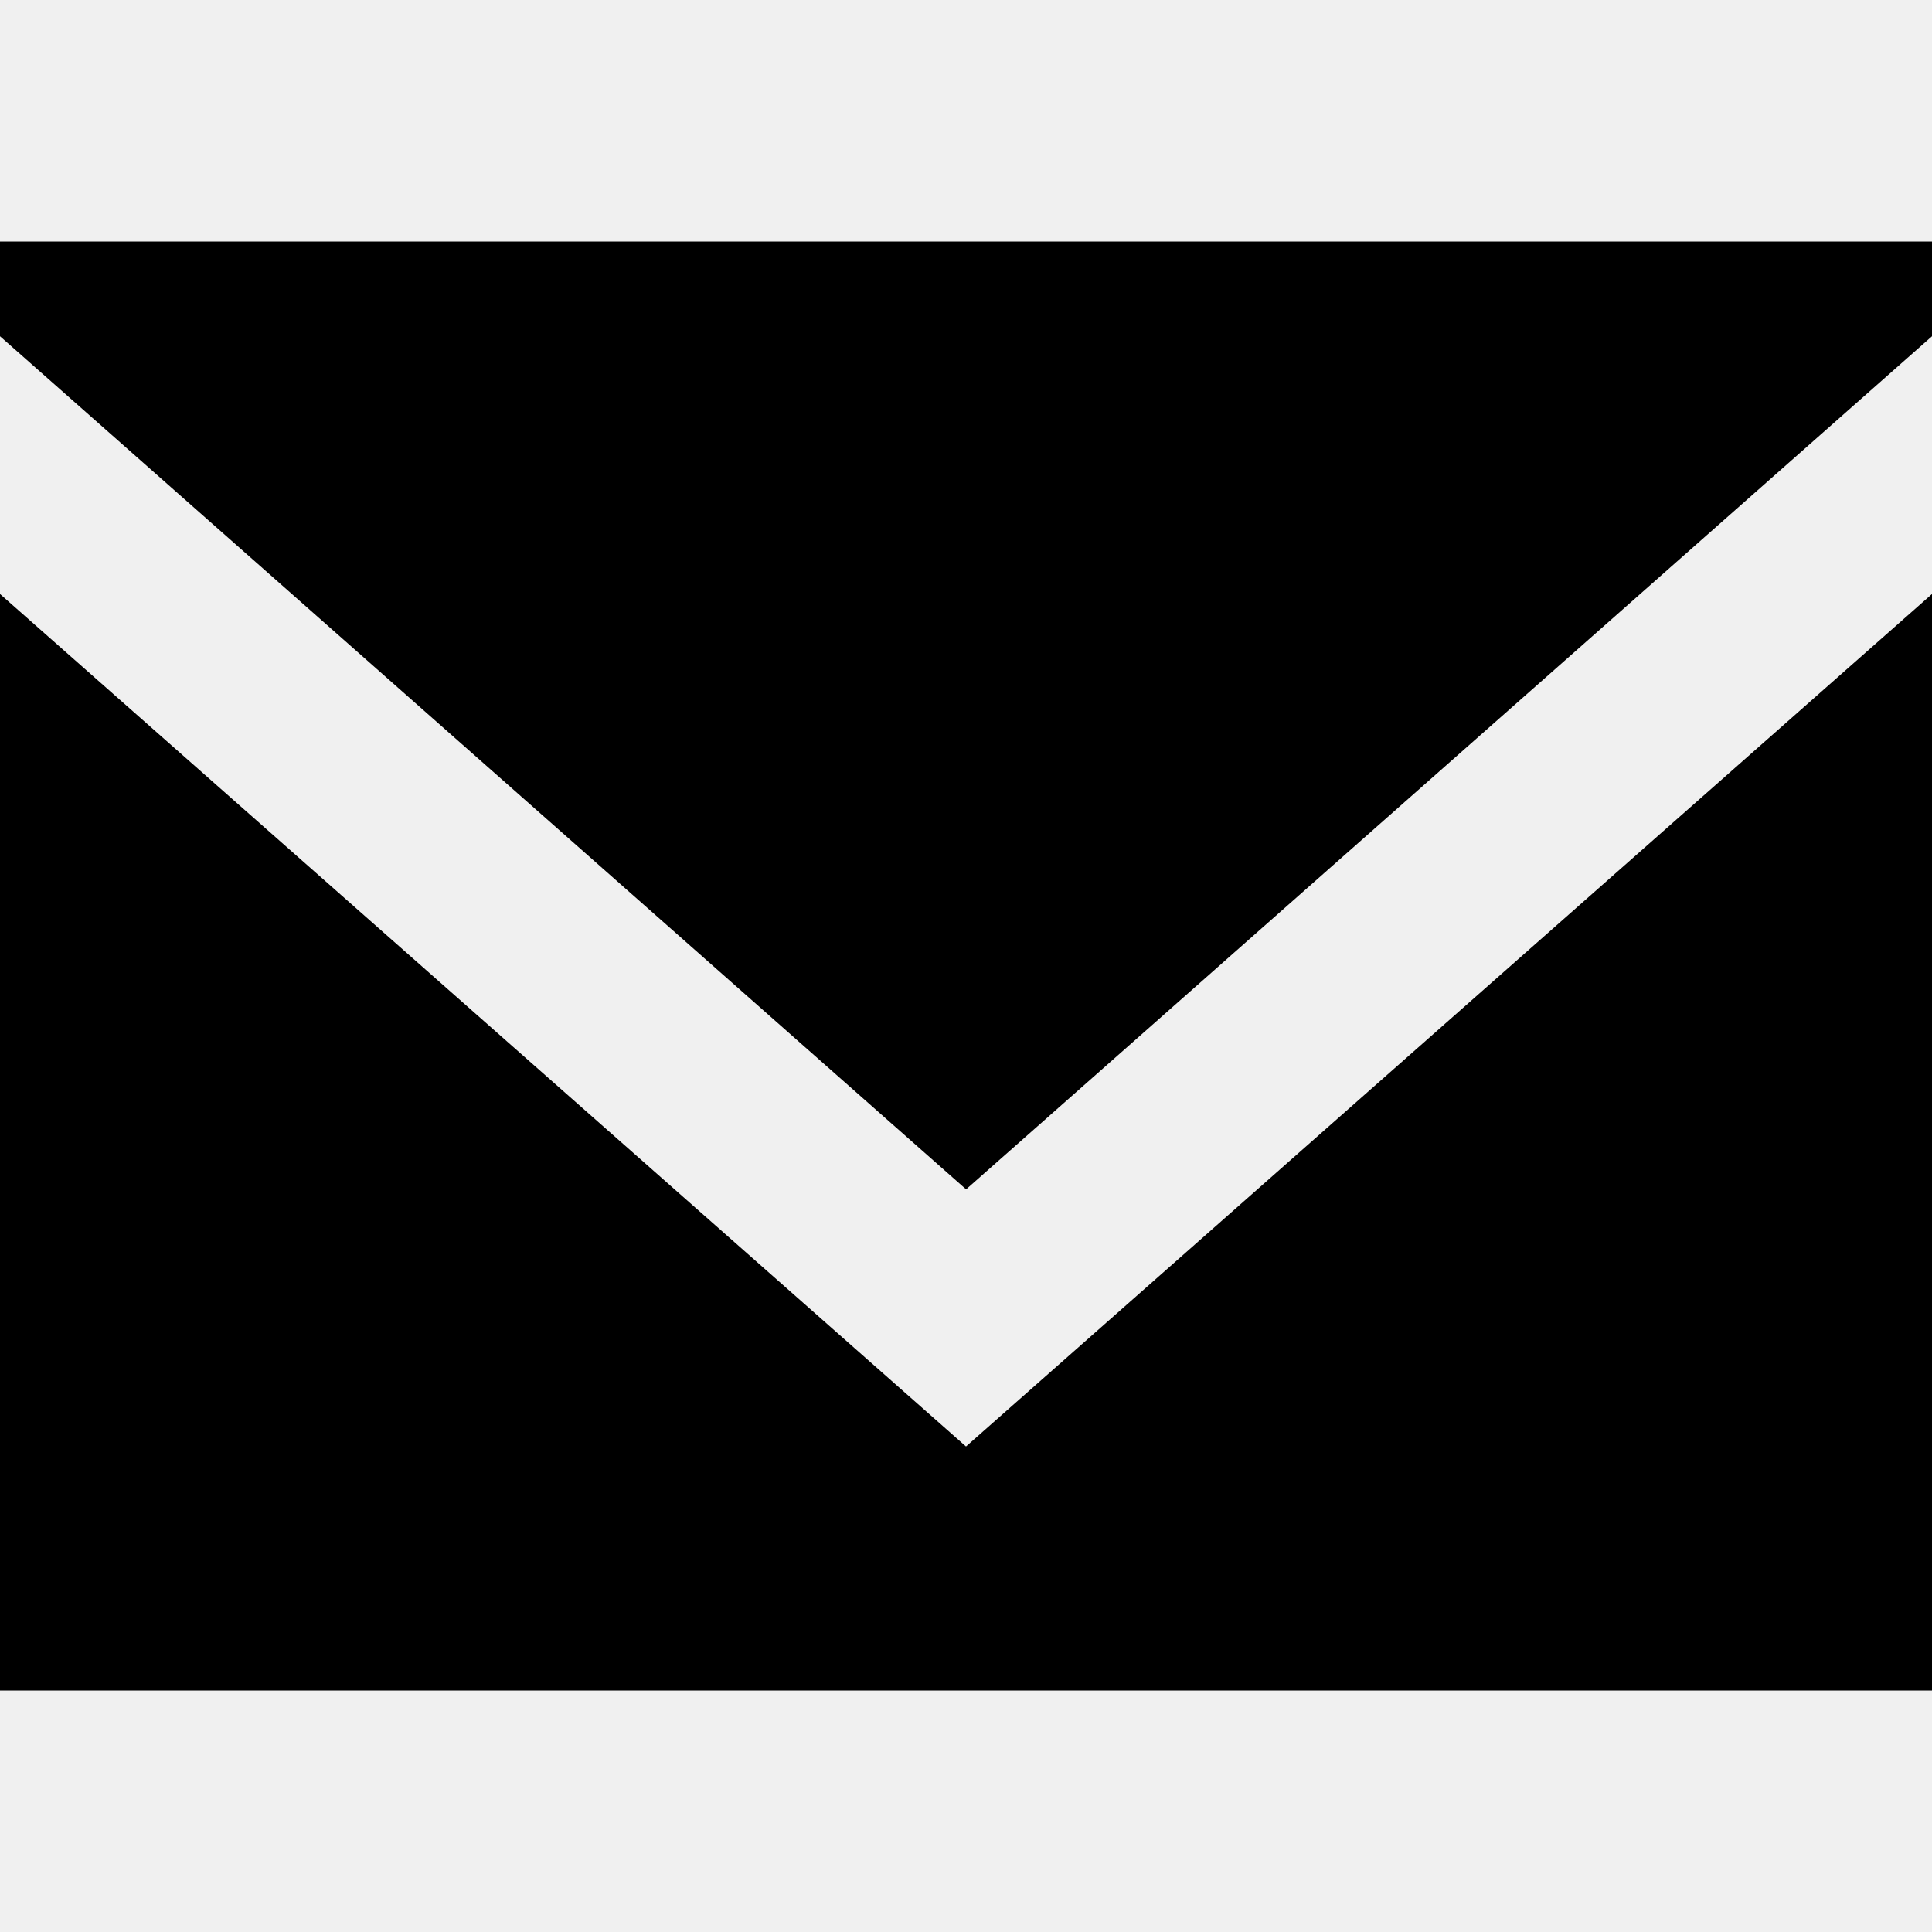
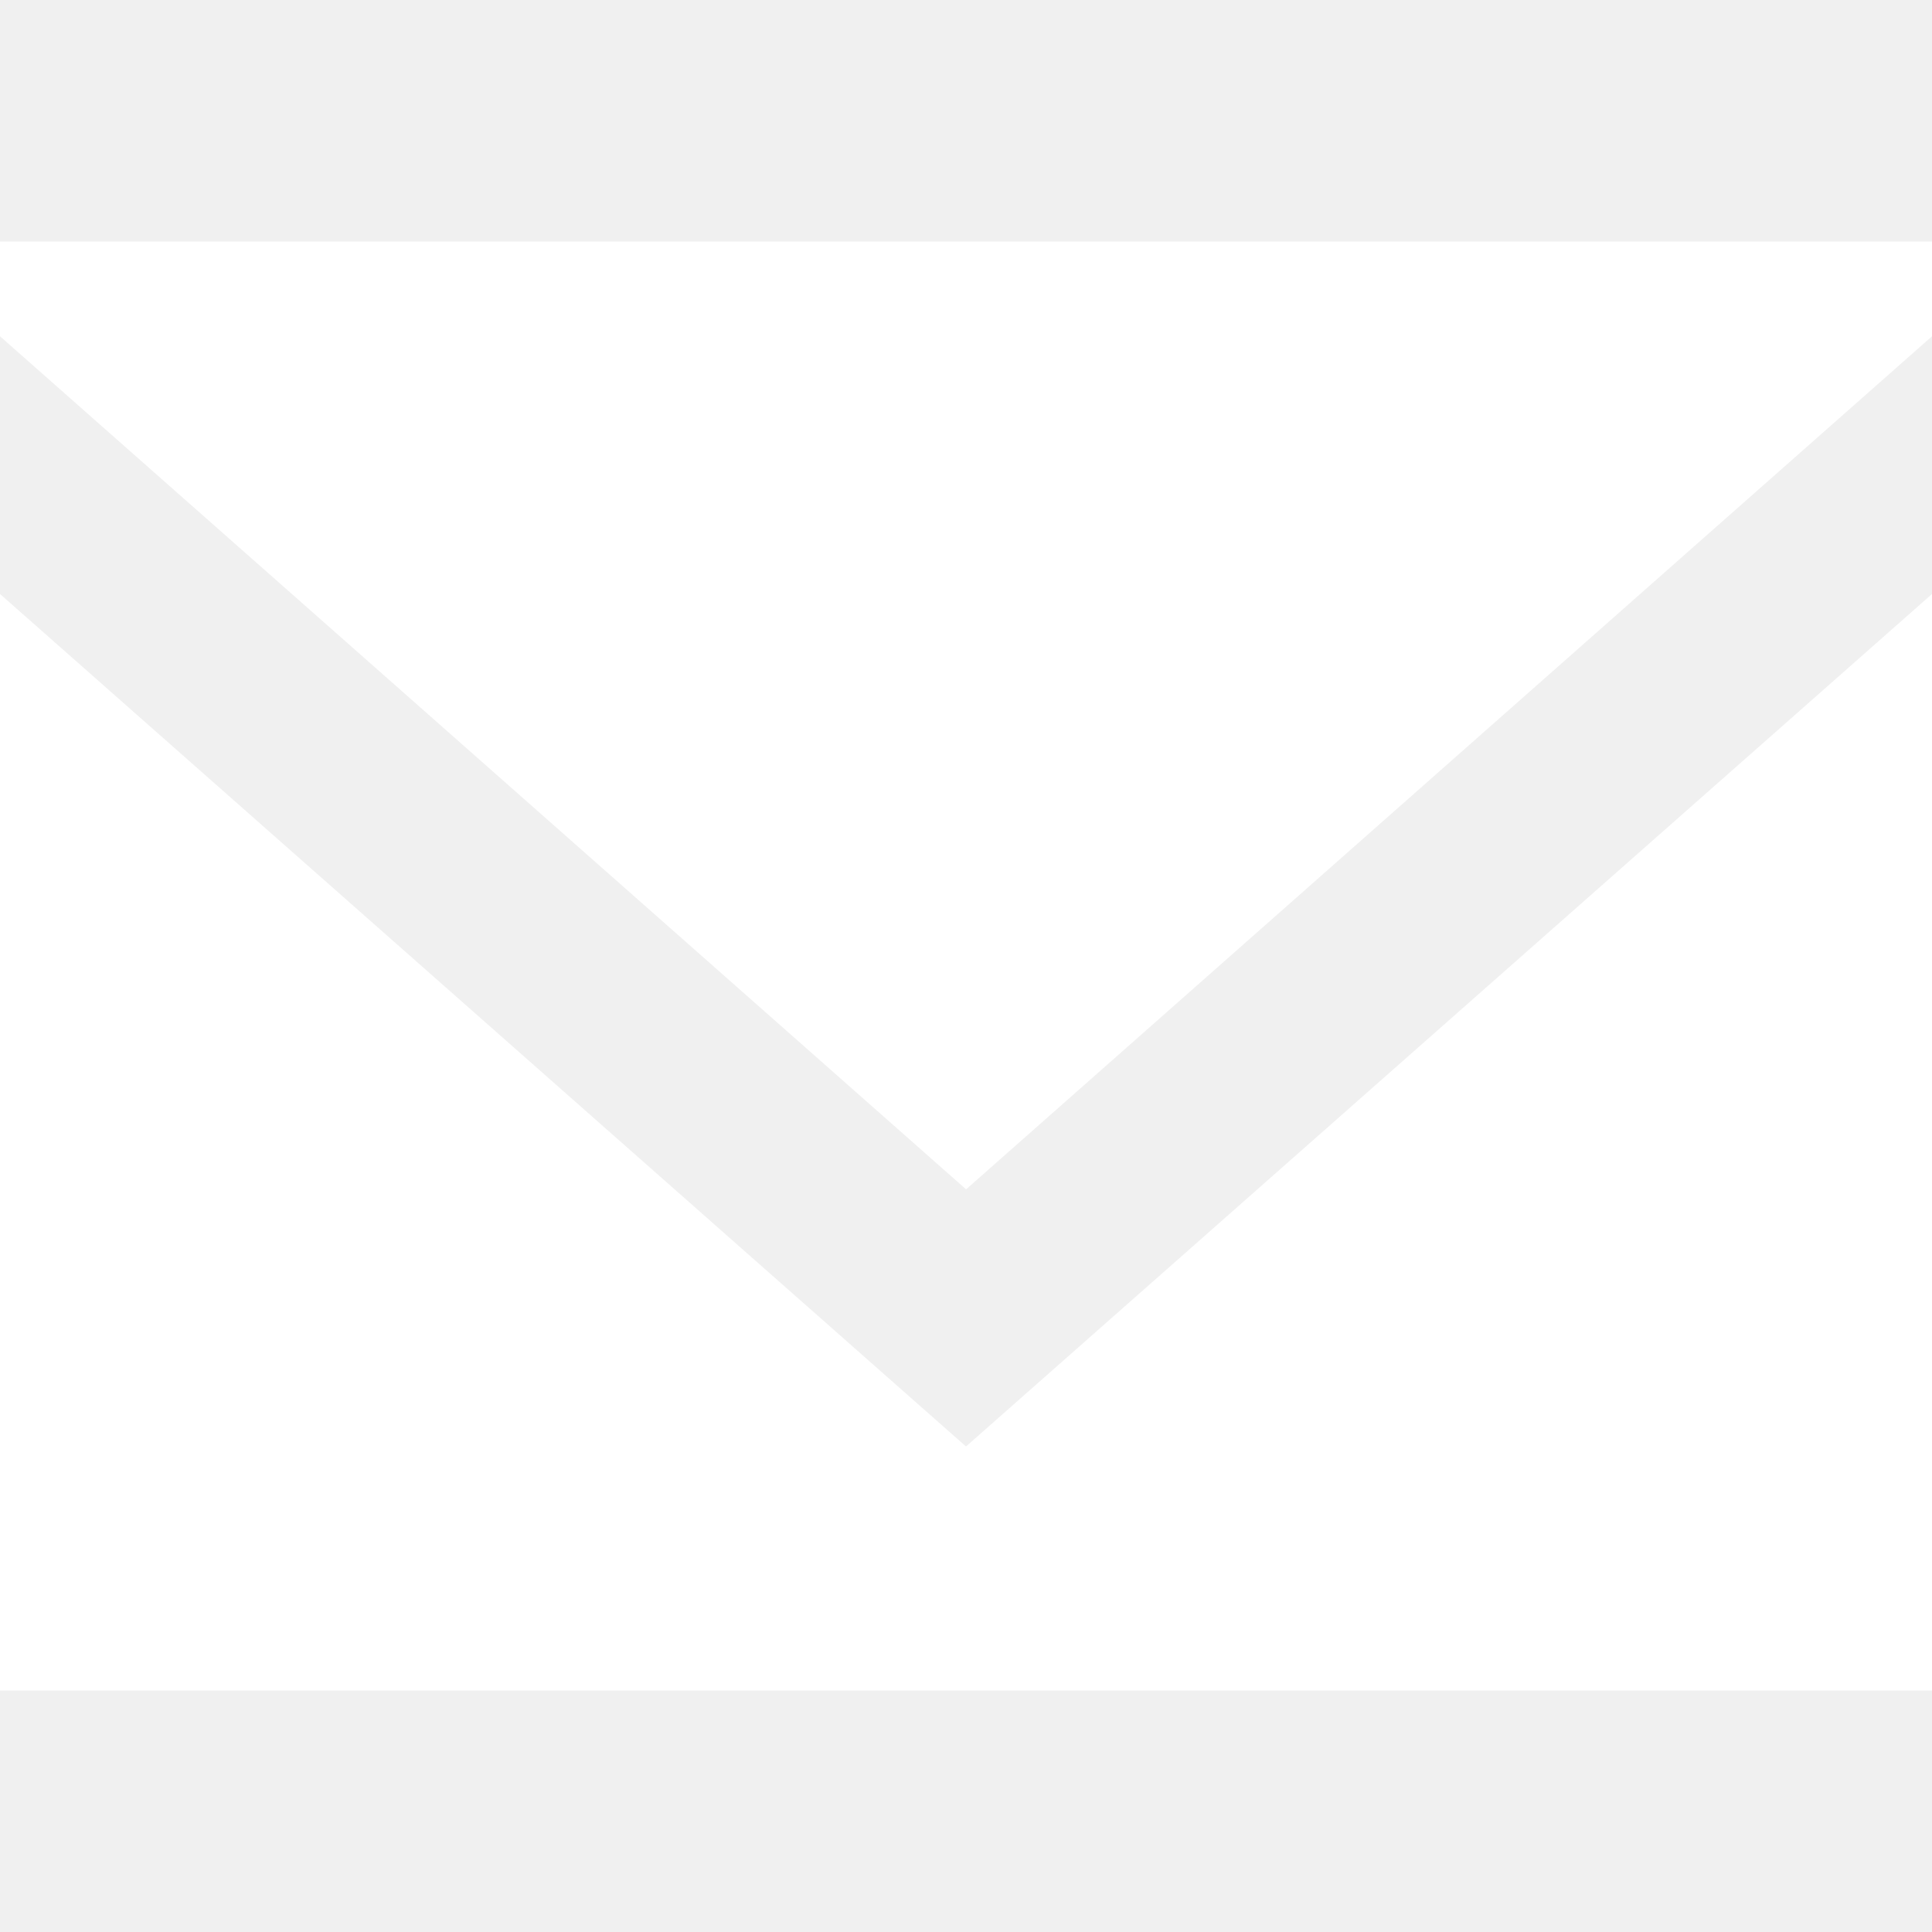
<svg xmlns="http://www.w3.org/2000/svg" width="800px" height="800px" viewBox="0 -2.5 20 20" version="1.1">
  <defs>

</defs>
  <g id="Page-1" stroke="none" stroke-width="1" fill="none" fill-rule="evenodd">
-     <g id="Dribbble-Light-Preview" transform="translate(-340, -922)" fill="#000000">
+     <g id="Dribbble-Light-Preview" transform="translate(-340, -922)" fill="#ffffff">
      <g id="icons" transform="translate(56, 160)">
        <path d="M294,774.474 L284,765.649 L284,777 L304,777 L304,765.649 L294,774.474 Z M294.001,771.812 L284,762.981 L284,762 L304,762 L304,762.981 L294.001,771.812 Z" id="email-[#1572]">

</path>
      </g>
    </g>
  </g>
</svg>
